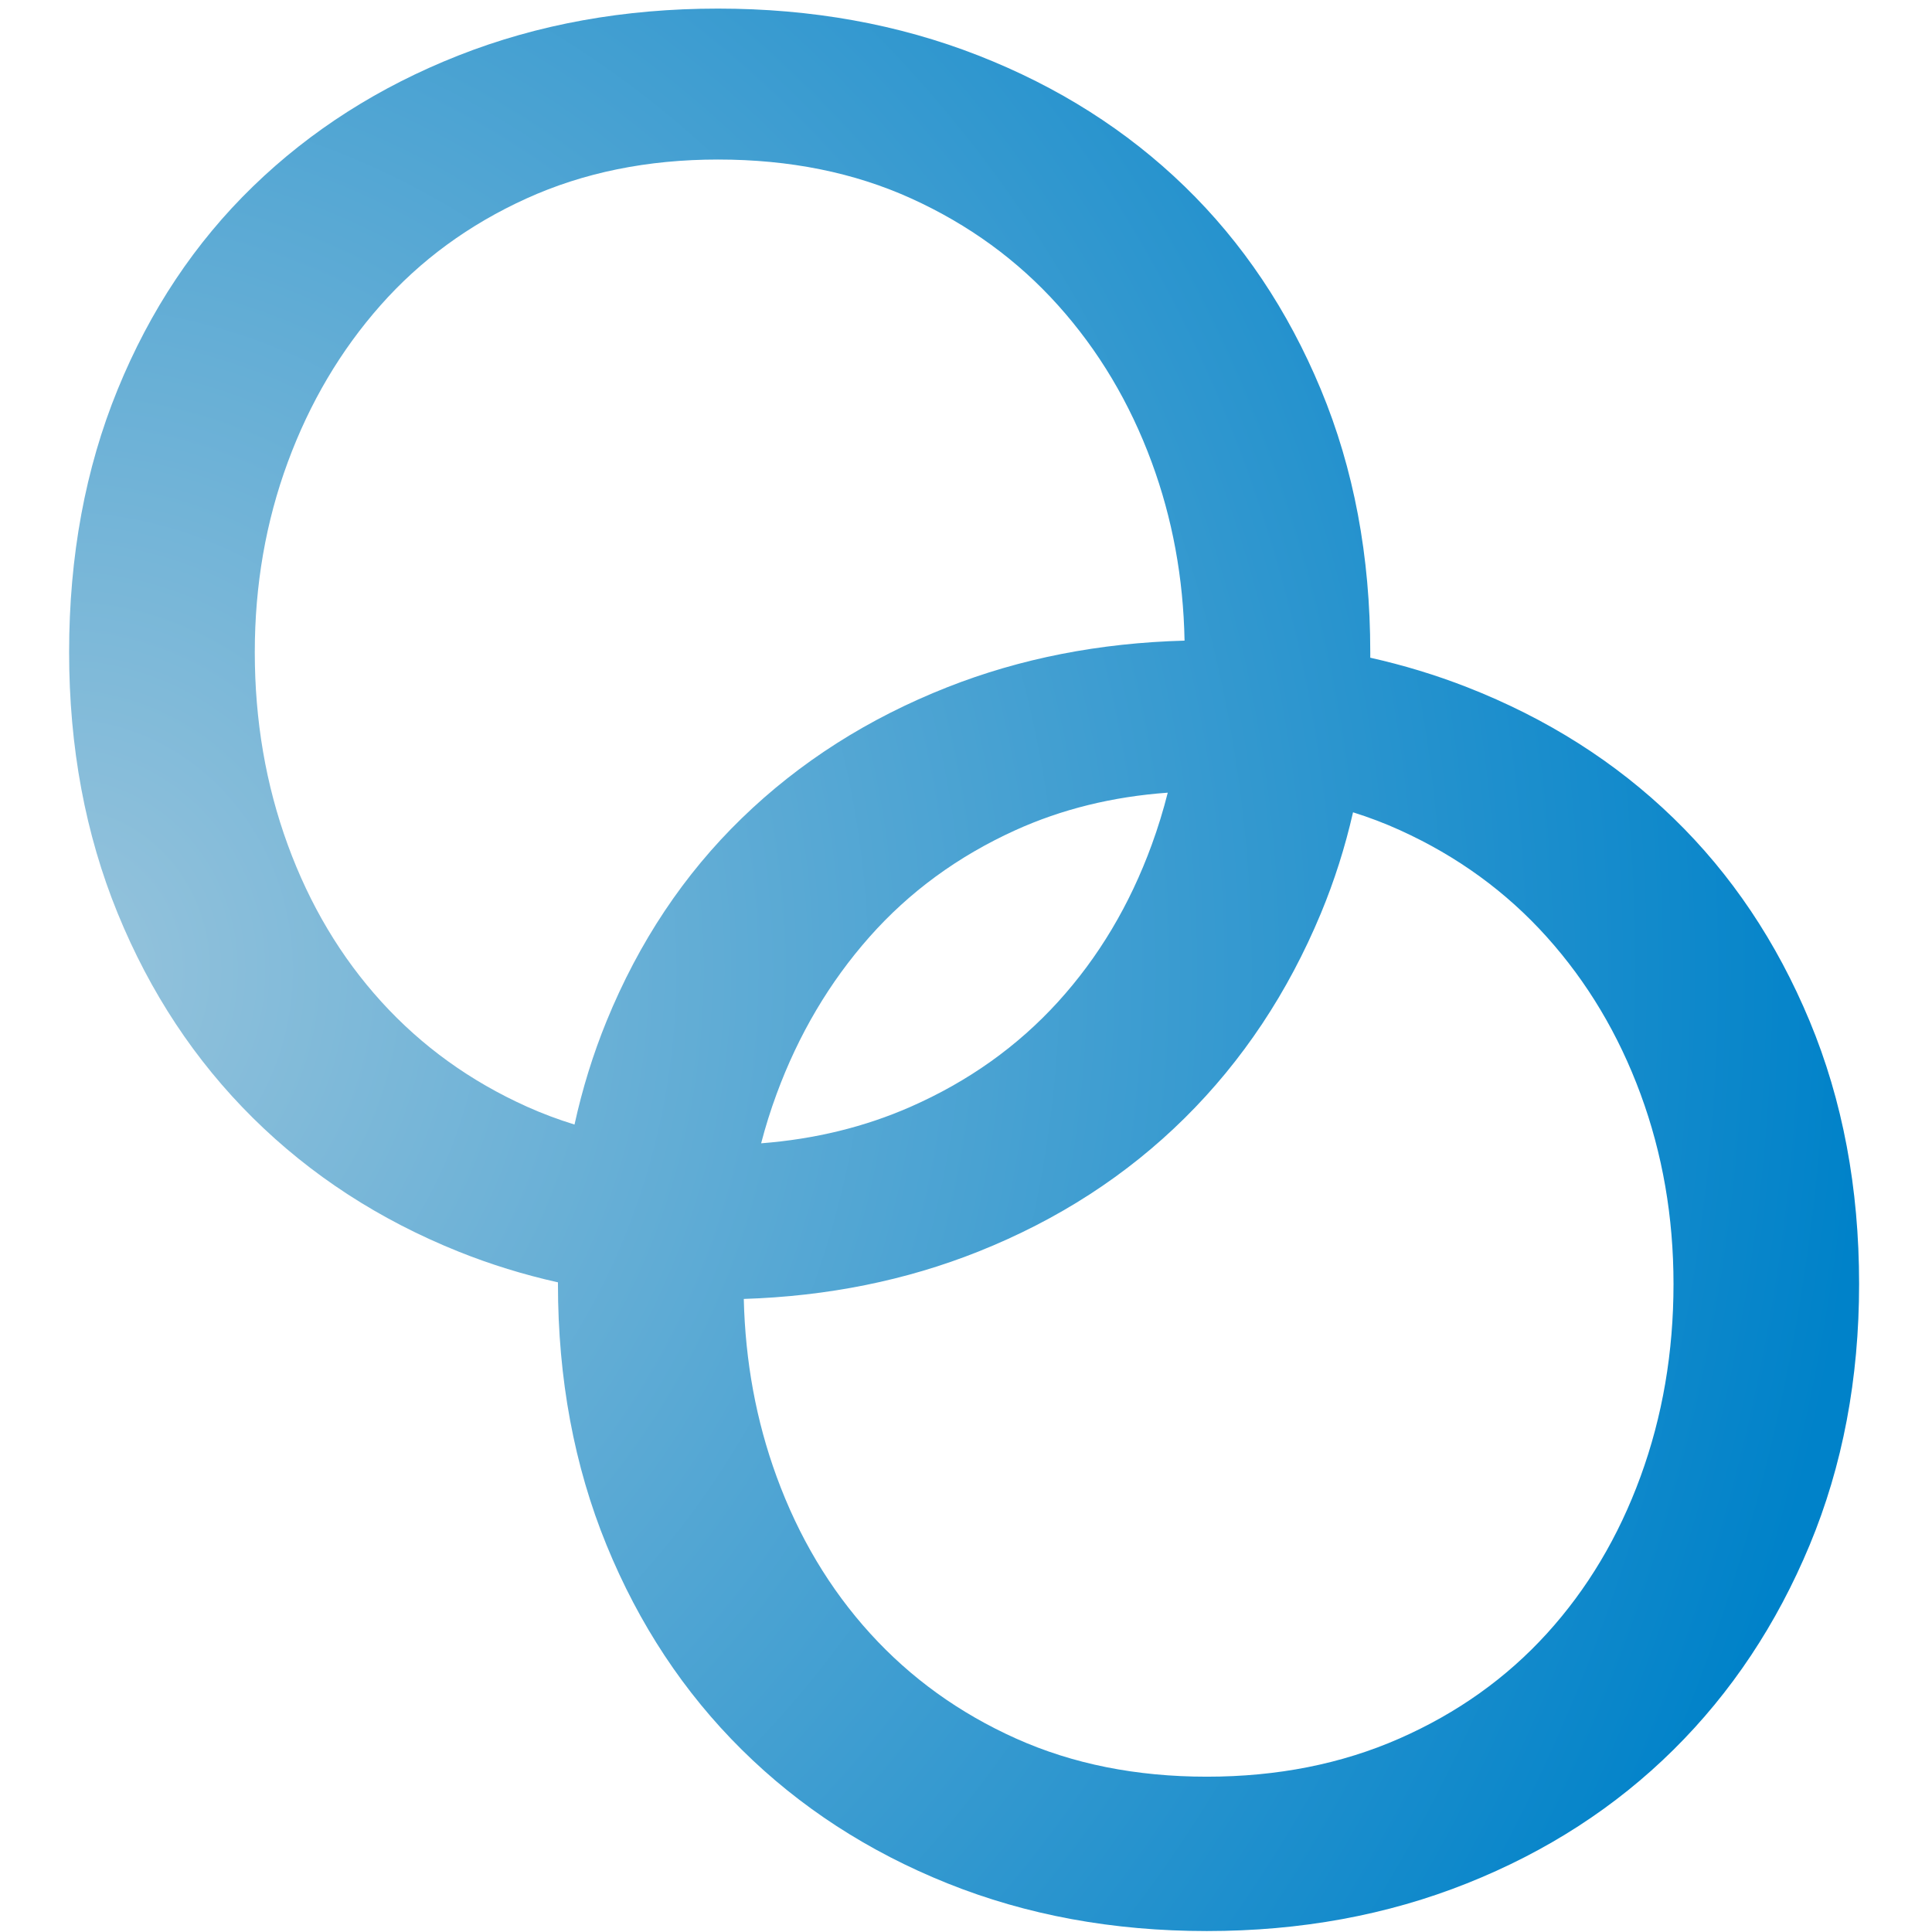
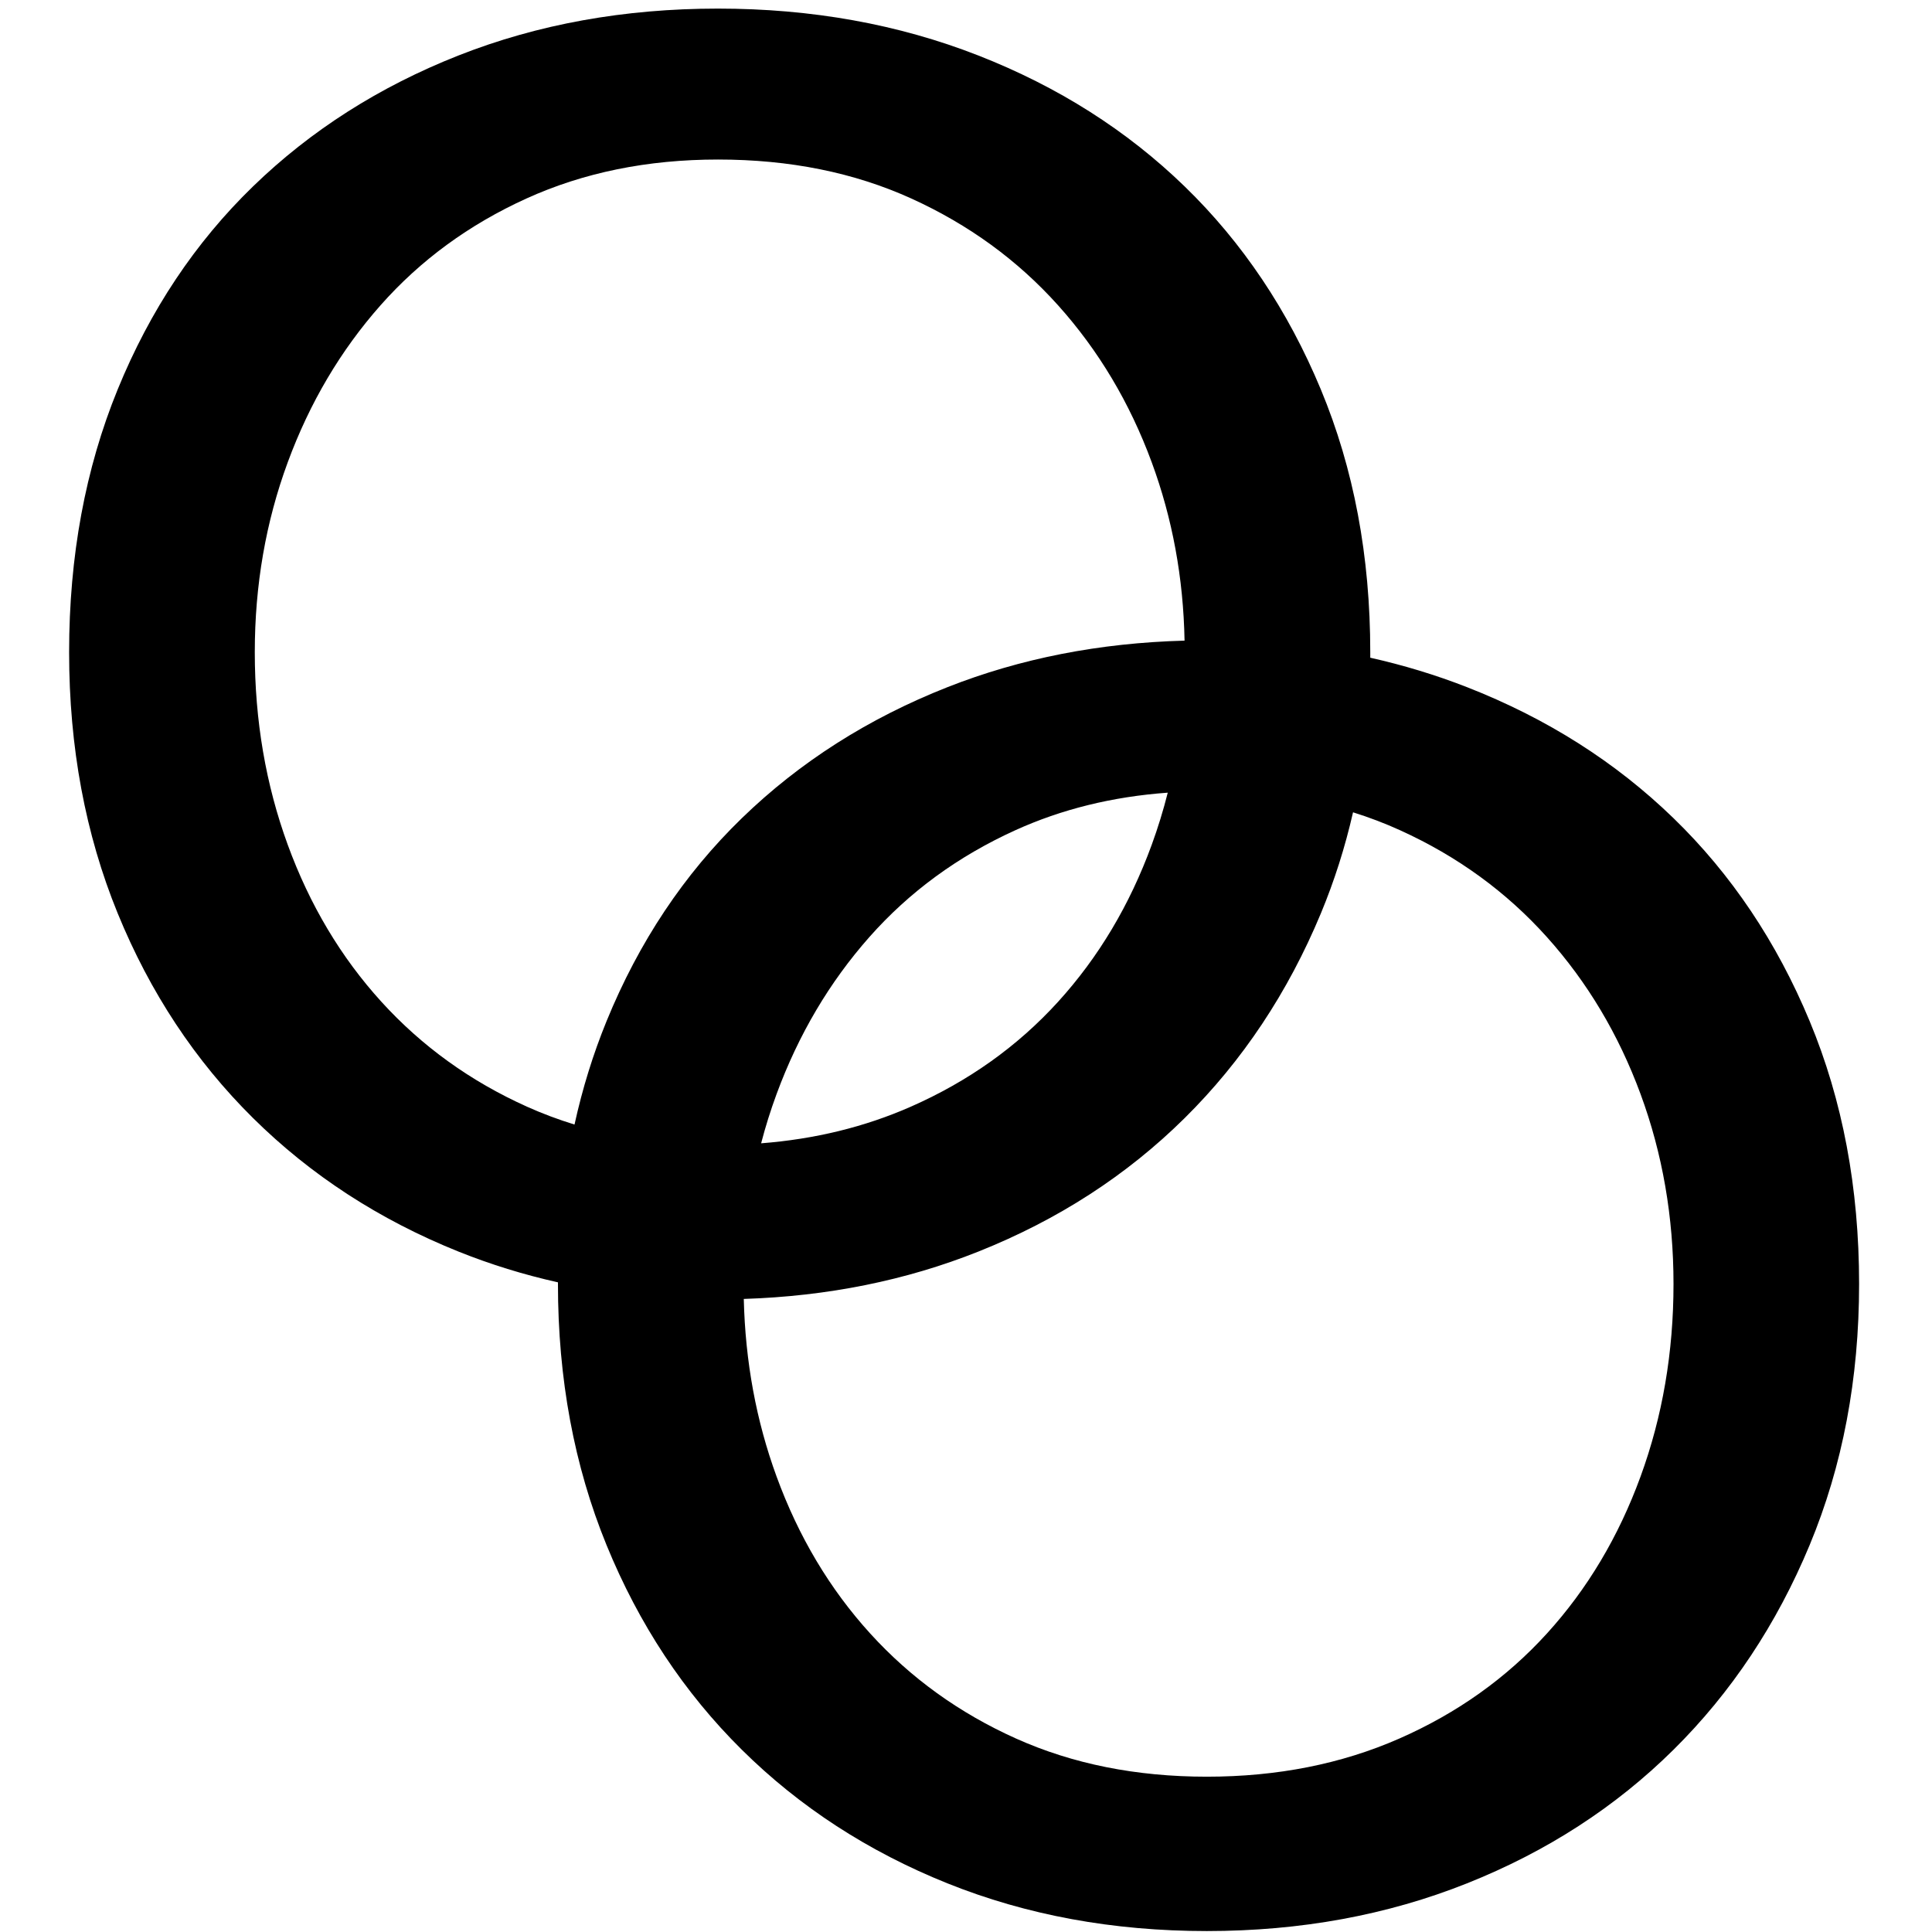
<svg xmlns="http://www.w3.org/2000/svg" width="49" height="49" viewBox="0 0 49 49" version="1.1" xml:space="preserve" style="clip-rule:evenodd;fill-rule:evenodd;stroke-linejoin:round;stroke-miterlimit:2" id="svg2">
-   <path id="FFICE1" d="m 14.151,32.523 c -0.87,-0.194 -1.709,-0.454 -2.52,-0.779 -2.009,-0.807 -3.747,-1.936 -5.214,-3.388 -1.467,-1.452 -2.611,-3.183 -3.432,-5.192 -0.821,-2.009 -1.232,-4.217 -1.232,-6.622 0,-2.435 0.411,-4.657 1.232,-6.666 0.821,-2.009 1.965,-3.725 3.432,-5.148 1.467,-1.423 3.205,-2.53 5.214,-3.322 2.009,-0.792 4.202,-1.188 6.578,-1.188 2.376,0 4.576,0.396 6.6,1.188 2.024,0.792 3.769,1.899 5.236,3.322 1.467,1.423 2.618,3.139 3.454,5.148 0.836,2.009 1.254,4.231 1.254,6.666 0,0.046 0,0.093 0,0.139 0.845,0.189 1.663,0.438 2.454,0.747 2.024,0.792 3.769,1.899 5.236,3.322 1.467,1.423 2.618,3.139 3.454,5.148 0.836,2.009 1.254,4.231 1.254,6.666 0,2.405 -0.418,4.613 -1.254,6.622 -0.836,2.009 -1.987,3.74 -3.454,5.192 -1.467,1.452 -3.212,2.581 -5.236,3.388 -2.024,0.807 -4.224,1.21 -6.6,1.21 -2.376,0 -4.569,-0.403 -6.578,-1.21 -2.009,-0.807 -3.747,-1.936 -5.214,-3.388 -1.467,-1.452 -2.611,-3.183 -3.432,-5.192 -0.821,-2.009 -1.232,-4.217 -1.232,-6.622 0,-0.014 0,-0.028 0,-0.041 z m 15.892,-16.275 c -0.03,-1.593 -0.308,-3.101 -0.833,-4.524 -0.557,-1.511 -1.349,-2.838 -2.376,-3.982 -1.027,-1.144 -2.266,-2.046 -3.718,-2.706 -1.452,-0.66 -3.087,-0.99 -4.906,-0.99 -1.789,0 -3.41,0.33 -4.862,0.99 -1.452,0.66 -2.684,1.562 -3.696,2.706 -1.012,1.144 -1.797,2.471 -2.354,3.982 -0.557,1.511 -0.836,3.117 -0.836,4.818 0,1.731 0.279,3.359 0.836,4.884 0.557,1.525 1.349,2.853 2.376,3.982 1.027,1.129 2.259,2.017 3.696,2.662 0.387,0.174 0.788,0.324 1.201,0.451 0.2,-0.911 0.471,-1.786 0.813,-2.623 0.821,-2.009 1.965,-3.725 3.432,-5.148 1.467,-1.423 3.205,-2.53 5.214,-3.322 1.849,-0.729 3.854,-1.122 6.014,-1.18 z m -11.179,16.696 c 0.038,1.59 0.315,3.091 0.832,4.505 0.557,1.525 1.349,2.853 2.376,3.982 1.027,1.129 2.259,2.017 3.696,2.662 1.437,0.645 3.051,0.968 4.84,0.968 1.789,0 3.417,-0.323 4.884,-0.968 1.467,-0.645 2.713,-1.533 3.74,-2.662 1.027,-1.129 1.819,-2.457 2.376,-3.982 0.557,-1.525 0.836,-3.153 0.836,-4.884 0,-1.701 -0.279,-3.307 -0.836,-4.818 -0.557,-1.511 -1.349,-2.838 -2.376,-3.982 -1.027,-1.144 -2.266,-2.046 -3.718,-2.706 -0.386,-0.176 -0.786,-0.328 -1.198,-0.457 -0.202,0.887 -0.474,1.741 -0.815,2.562 -0.836,2.009 -1.987,3.74 -3.454,5.192 -1.467,1.452 -3.212,2.581 -5.236,3.388 -1.837,0.732 -3.819,1.132 -5.946,1.2 z m 0.44,-3.947 c 1.365,-0.106 2.628,-0.415 3.79,-0.926 1.467,-0.645 2.713,-1.533 3.74,-2.662 1.027,-1.129 1.819,-2.457 2.376,-3.982 0.158,-0.433 0.294,-0.874 0.407,-1.323 -1.402,0.101 -2.692,0.419 -3.871,0.955 -1.452,0.66 -2.684,1.562 -3.696,2.706 -1.012,1.144 -1.797,2.471 -2.354,3.982 -0.151,0.41 -0.282,0.826 -0.392,1.25 z" style="fill:url(#_Radial1)" />
+   <path id="FFICE1" d="m 14.151,32.523 c -0.87,-0.194 -1.709,-0.454 -2.52,-0.779 -2.009,-0.807 -3.747,-1.936 -5.214,-3.388 -1.467,-1.452 -2.611,-3.183 -3.432,-5.192 -0.821,-2.009 -1.232,-4.217 -1.232,-6.622 0,-2.435 0.411,-4.657 1.232,-6.666 0.821,-2.009 1.965,-3.725 3.432,-5.148 1.467,-1.423 3.205,-2.53 5.214,-3.322 2.009,-0.792 4.202,-1.188 6.578,-1.188 2.376,0 4.576,0.396 6.6,1.188 2.024,0.792 3.769,1.899 5.236,3.322 1.467,1.423 2.618,3.139 3.454,5.148 0.836,2.009 1.254,4.231 1.254,6.666 0,0.046 0,0.093 0,0.139 0.845,0.189 1.663,0.438 2.454,0.747 2.024,0.792 3.769,1.899 5.236,3.322 1.467,1.423 2.618,3.139 3.454,5.148 0.836,2.009 1.254,4.231 1.254,6.666 0,2.405 -0.418,4.613 -1.254,6.622 -0.836,2.009 -1.987,3.74 -3.454,5.192 -1.467,1.452 -3.212,2.581 -5.236,3.388 -2.024,0.807 -4.224,1.21 -6.6,1.21 -2.376,0 -4.569,-0.403 -6.578,-1.21 -2.009,-0.807 -3.747,-1.936 -5.214,-3.388 -1.467,-1.452 -2.611,-3.183 -3.432,-5.192 -0.821,-2.009 -1.232,-4.217 -1.232,-6.622 0,-0.014 0,-0.028 0,-0.041 z m 15.892,-16.275 c -0.03,-1.593 -0.308,-3.101 -0.833,-4.524 -0.557,-1.511 -1.349,-2.838 -2.376,-3.982 -1.027,-1.144 -2.266,-2.046 -3.718,-2.706 -1.452,-0.66 -3.087,-0.99 -4.906,-0.99 -1.789,0 -3.41,0.33 -4.862,0.99 -1.452,0.66 -2.684,1.562 -3.696,2.706 -1.012,1.144 -1.797,2.471 -2.354,3.982 -0.557,1.511 -0.836,3.117 -0.836,4.818 0,1.731 0.279,3.359 0.836,4.884 0.557,1.525 1.349,2.853 2.376,3.982 1.027,1.129 2.259,2.017 3.696,2.662 0.387,0.174 0.788,0.324 1.201,0.451 0.2,-0.911 0.471,-1.786 0.813,-2.623 0.821,-2.009 1.965,-3.725 3.432,-5.148 1.467,-1.423 3.205,-2.53 5.214,-3.322 1.849,-0.729 3.854,-1.122 6.014,-1.18 z m -11.179,16.696 c 0.038,1.59 0.315,3.091 0.832,4.505 0.557,1.525 1.349,2.853 2.376,3.982 1.027,1.129 2.259,2.017 3.696,2.662 1.437,0.645 3.051,0.968 4.84,0.968 1.789,0 3.417,-0.323 4.884,-0.968 1.467,-0.645 2.713,-1.533 3.74,-2.662 1.027,-1.129 1.819,-2.457 2.376,-3.982 0.557,-1.525 0.836,-3.153 0.836,-4.884 0,-1.701 -0.279,-3.307 -0.836,-4.818 -0.557,-1.511 -1.349,-2.838 -2.376,-3.982 -1.027,-1.144 -2.266,-2.046 -3.718,-2.706 -0.386,-0.176 -0.786,-0.328 -1.198,-0.457 -0.202,0.887 -0.474,1.741 -0.815,2.562 -0.836,2.009 -1.987,3.74 -3.454,5.192 -1.467,1.452 -3.212,2.581 -5.236,3.388 -1.837,0.732 -3.819,1.132 -5.946,1.2 z m 0.44,-3.947 c 1.365,-0.106 2.628,-0.415 3.79,-0.926 1.467,-0.645 2.713,-1.533 3.74,-2.662 1.027,-1.129 1.819,-2.457 2.376,-3.982 0.158,-0.433 0.294,-0.874 0.407,-1.323 -1.402,0.101 -2.692,0.419 -3.871,0.955 -1.452,0.66 -2.684,1.562 -3.696,2.706 -1.012,1.144 -1.797,2.471 -2.354,3.982 -0.151,0.41 -0.282,0.826 -0.392,1.25 z" style="fill:#000000;fill-opacity:1" />
  <defs id="defs2">
    <radialGradient id="_Radial1" cx="0" cy="0" r="1" gradientUnits="userSpaceOnUse" gradientTransform="matrix(45.39749,0,0,48.75843,1.752871,24.59757)">
-       <stop offset="0" style="stop-color:#97c4dc;stop-opacity:1" id="stop1" />
+       <stop offset="0" style="stop-color:#000000;stop-opacity:1;" id="stop1" />
      <stop offset="1" style="stop-color:#0082c9;stop-opacity:1" id="stop2" />
    </radialGradient>
  </defs>
</svg>
